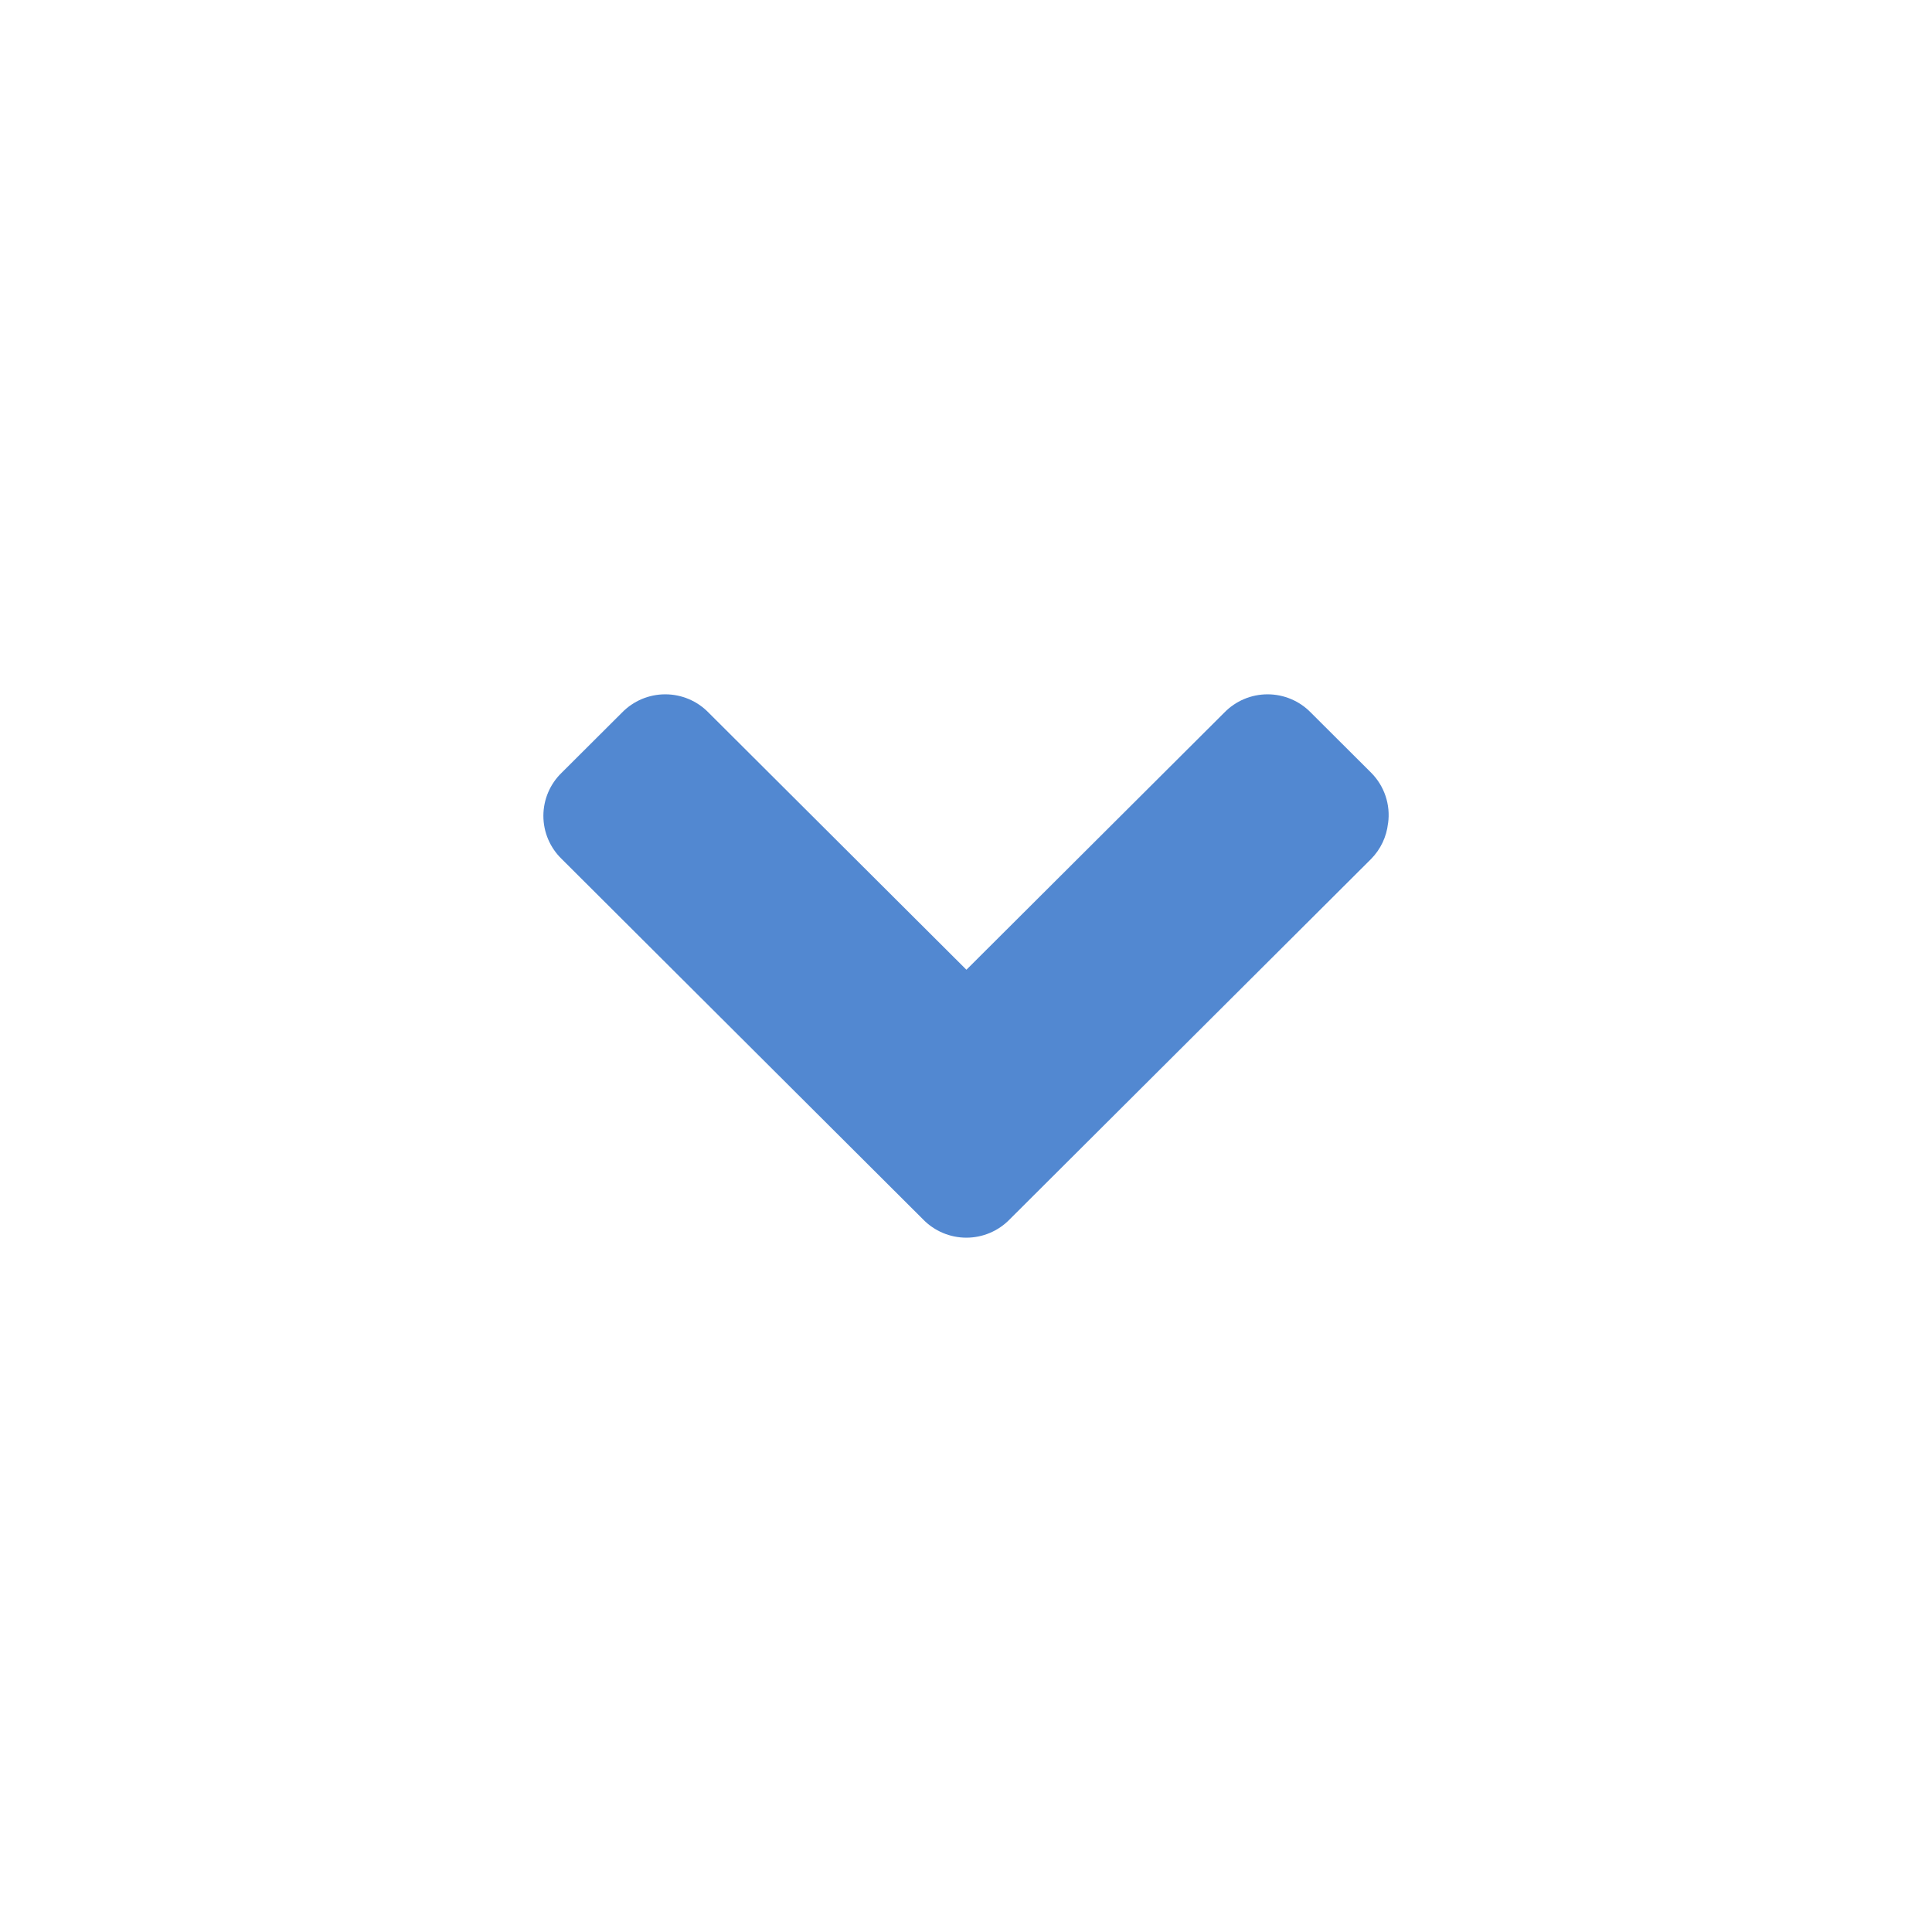
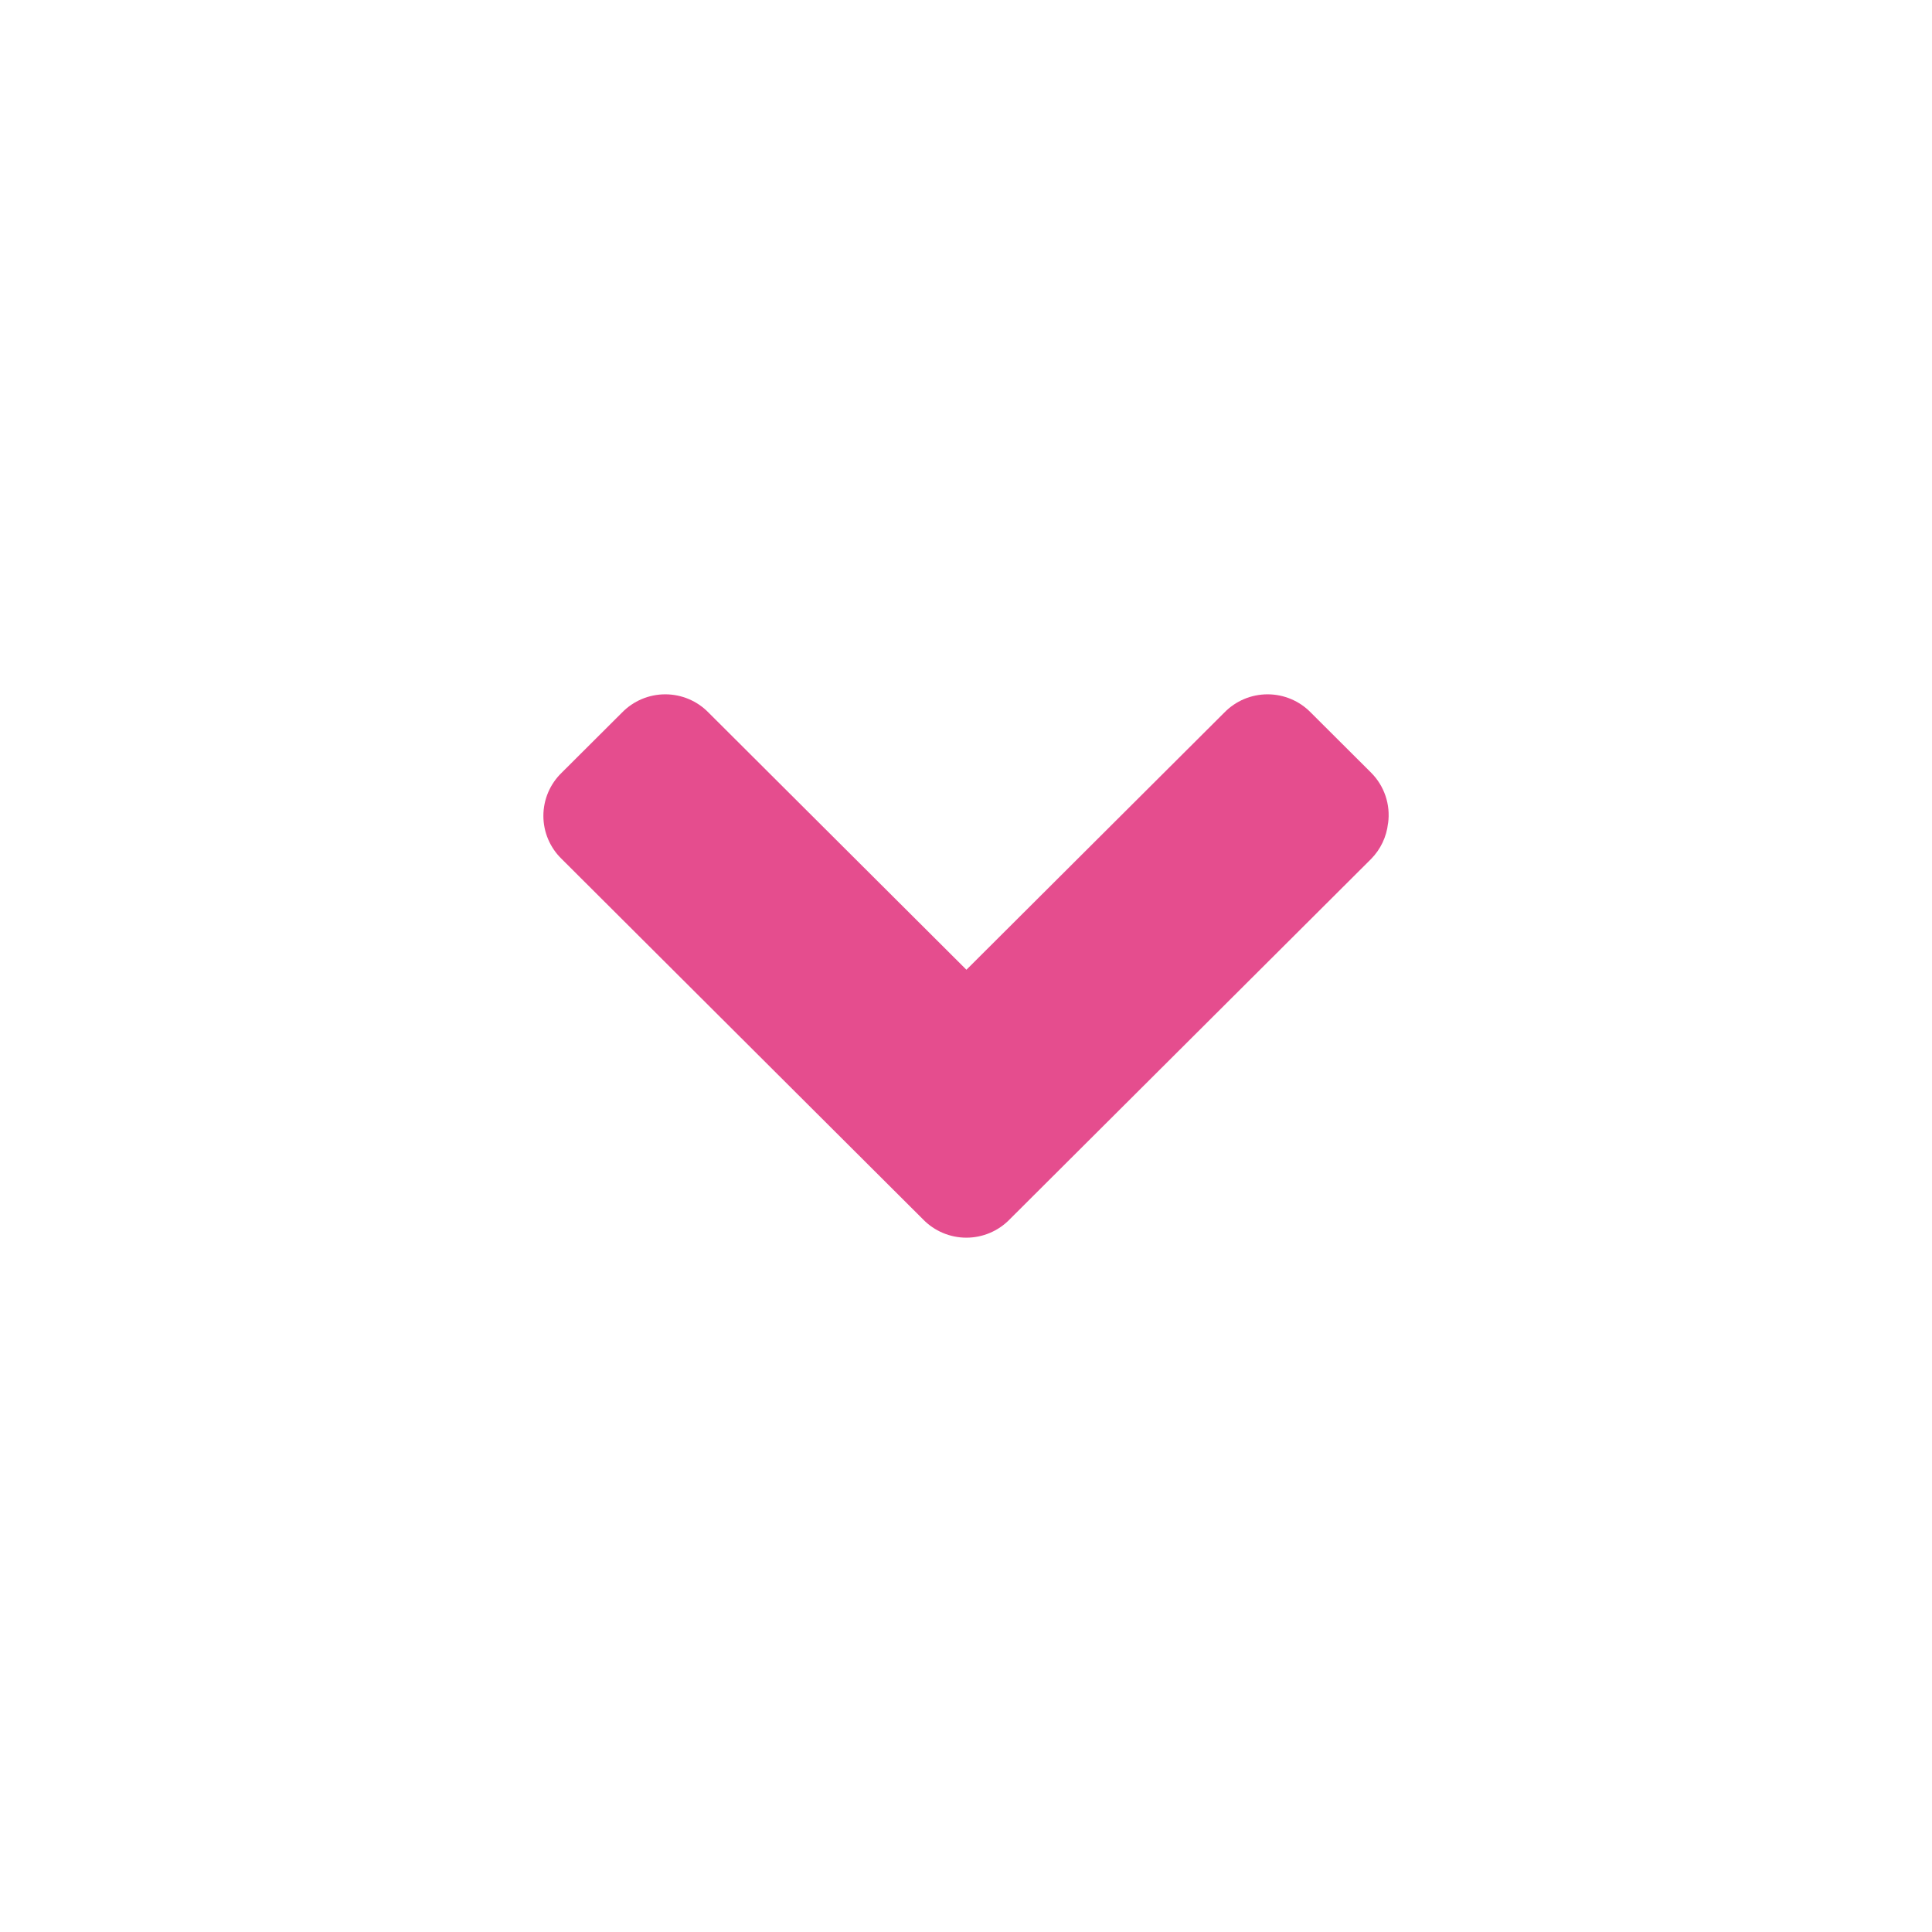
<svg xmlns="http://www.w3.org/2000/svg" viewBox="0 0 32 32" version="1.1" id="svg4" width="32" height="32">
  <defs id="defs8" />
-   <path d="m 22.99,13.637 a 0.998,0.995 0 0 1 -0.281,0.591 l -5.986,5.969 a 0.998,0.995 0 0 1 -1.434,0 L 9.304,14.228 a 0.998,0.995 0 0 1 0,-1.43 L 10.302,11.803 a 0.998,0.995 0 0 1 1.434,0 l 4.271,4.259 4.271,-4.259 a 0.998,0.995 0 0 1 1.434,0 l 0.998,0.995 a 0.998,0.995 0 0 1 0.281,0.839 z" id="path2" style="color:#000000;fill:#5288d1;stroke-width:0.5" />
+   <path d="m 22.99,13.637 a 0.998,0.995 0 0 1 -0.281,0.591 l -5.986,5.969 a 0.998,0.995 0 0 1 -1.434,0 L 9.304,14.228 a 0.998,0.995 0 0 1 0,-1.43 L 10.302,11.803 a 0.998,0.995 0 0 1 1.434,0 l 4.271,4.259 4.271,-4.259 a 0.998,0.995 0 0 1 1.434,0 l 0.998,0.995 a 0.998,0.995 0 0 1 0.281,0.839 z" id="path2" style="color:#000000;fill:#e54d8e;stroke-width:0.5" />
</svg>
